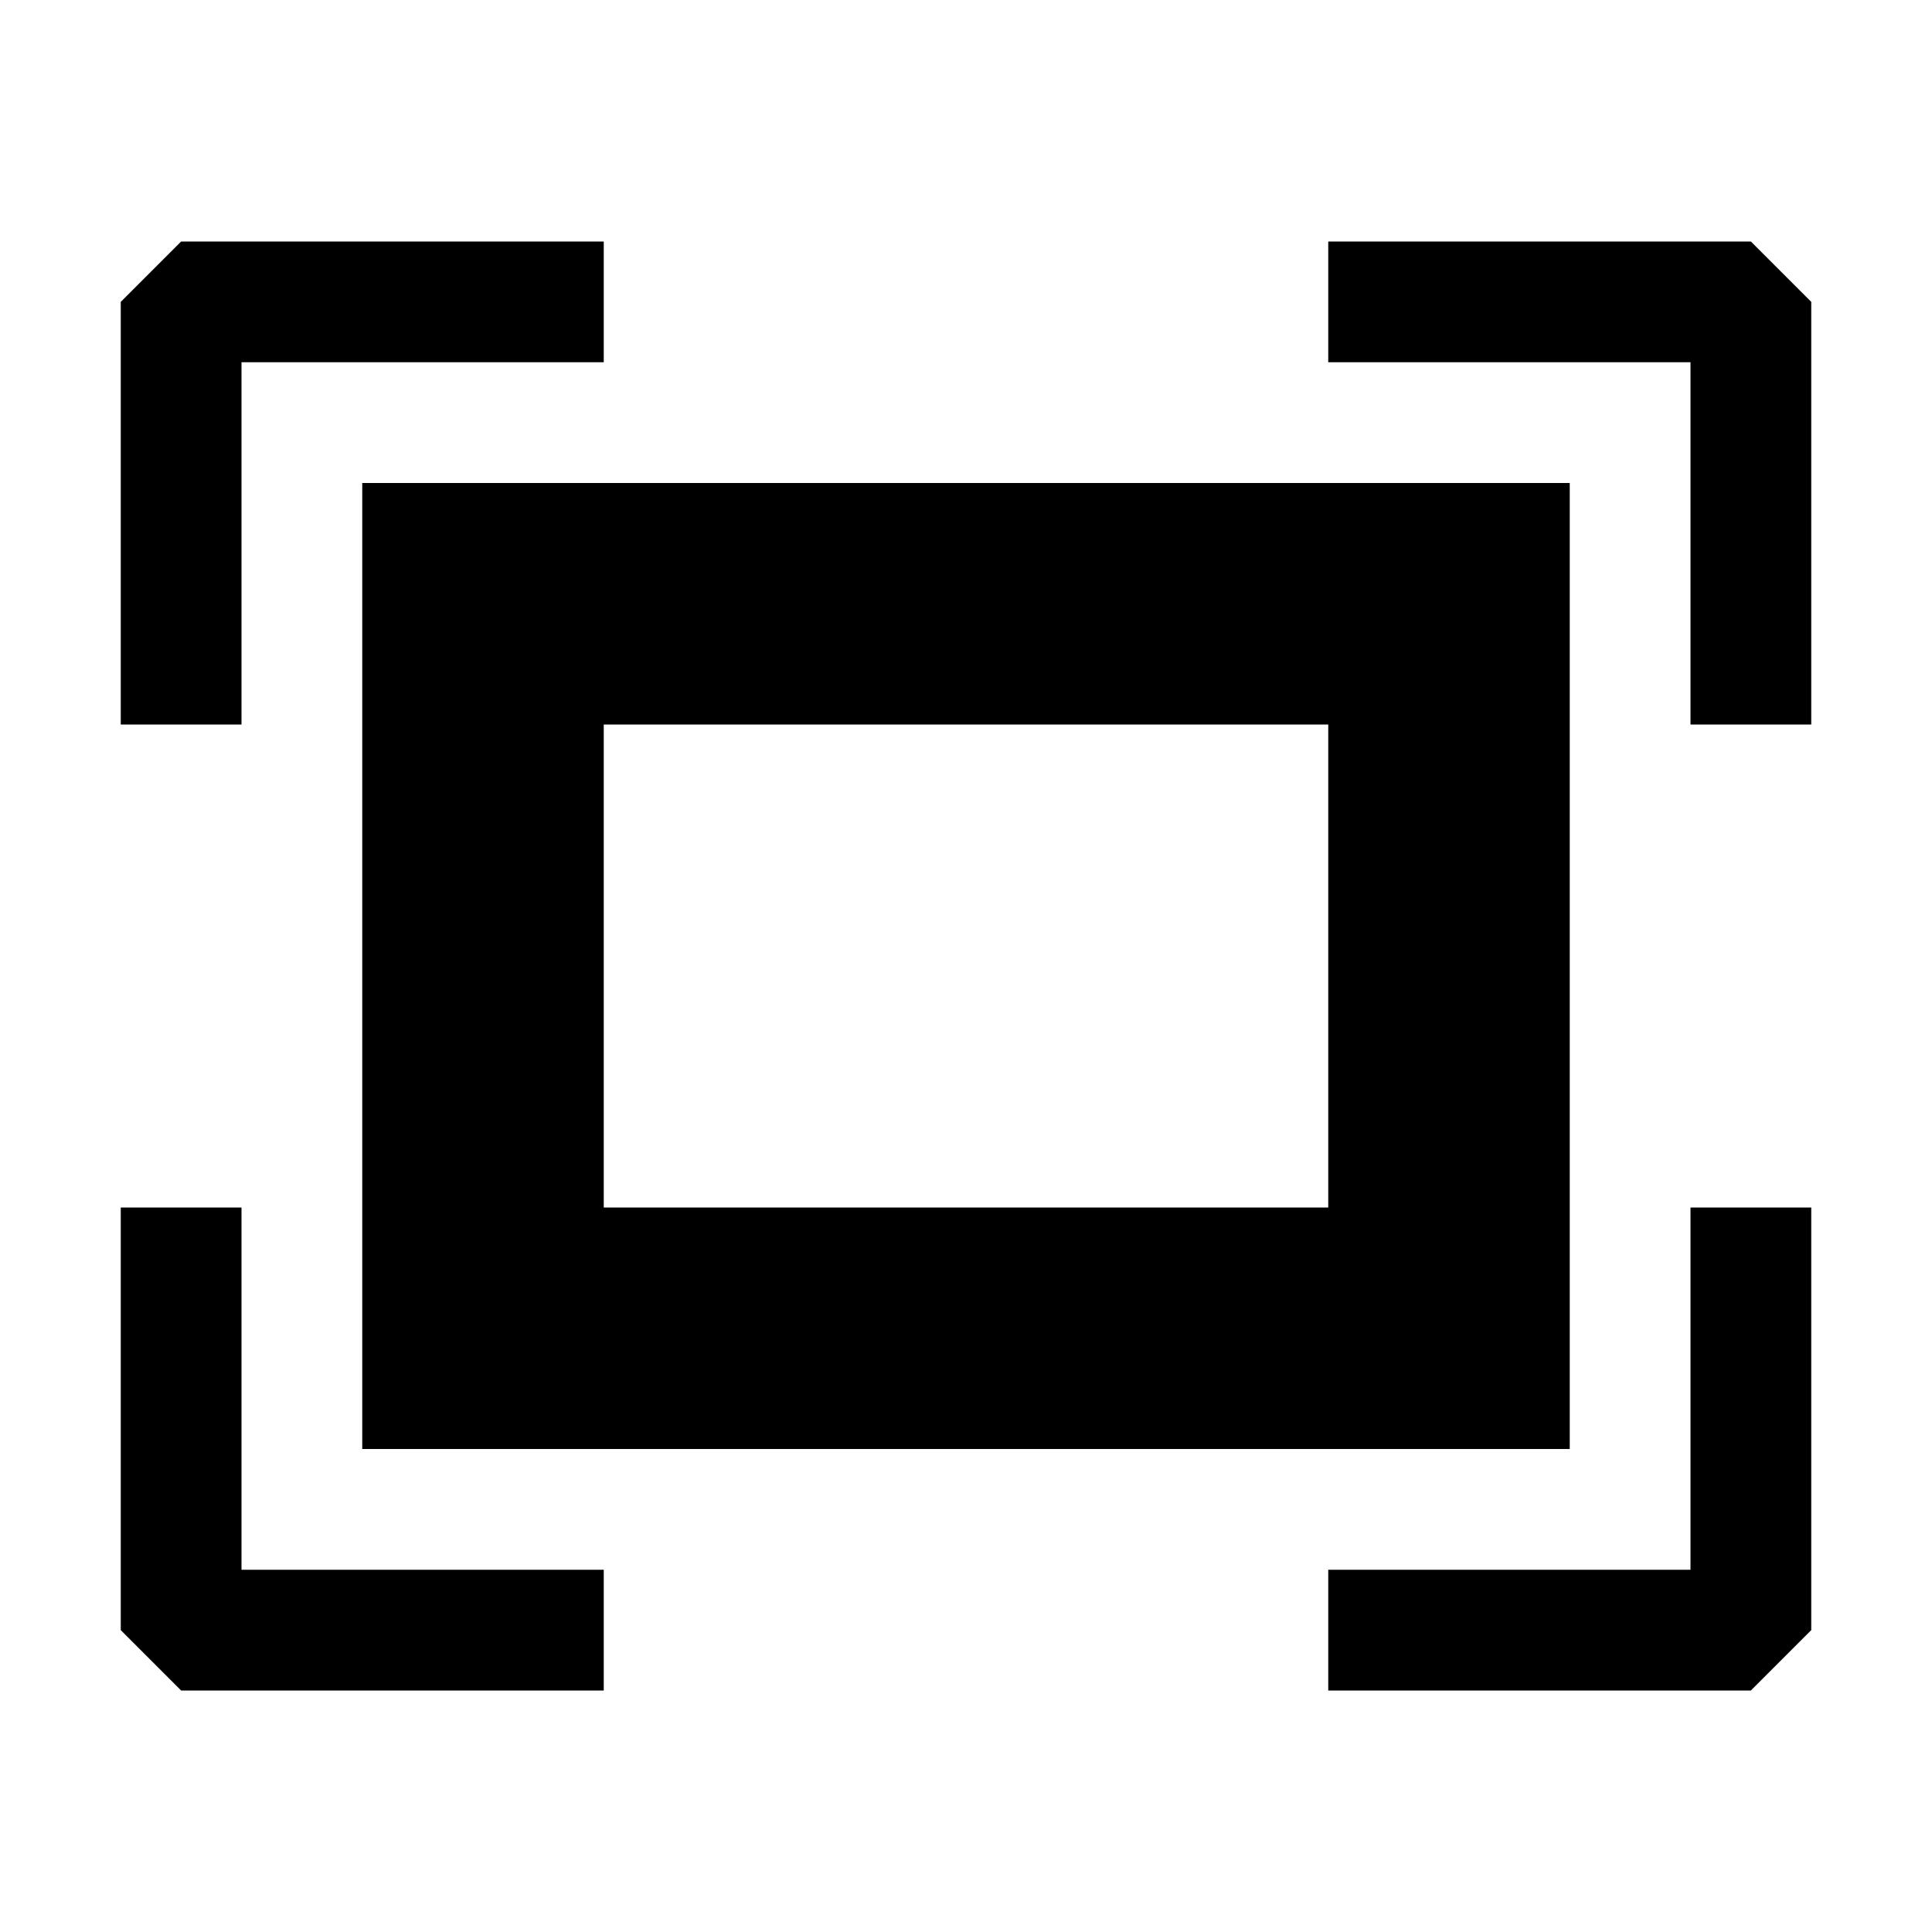
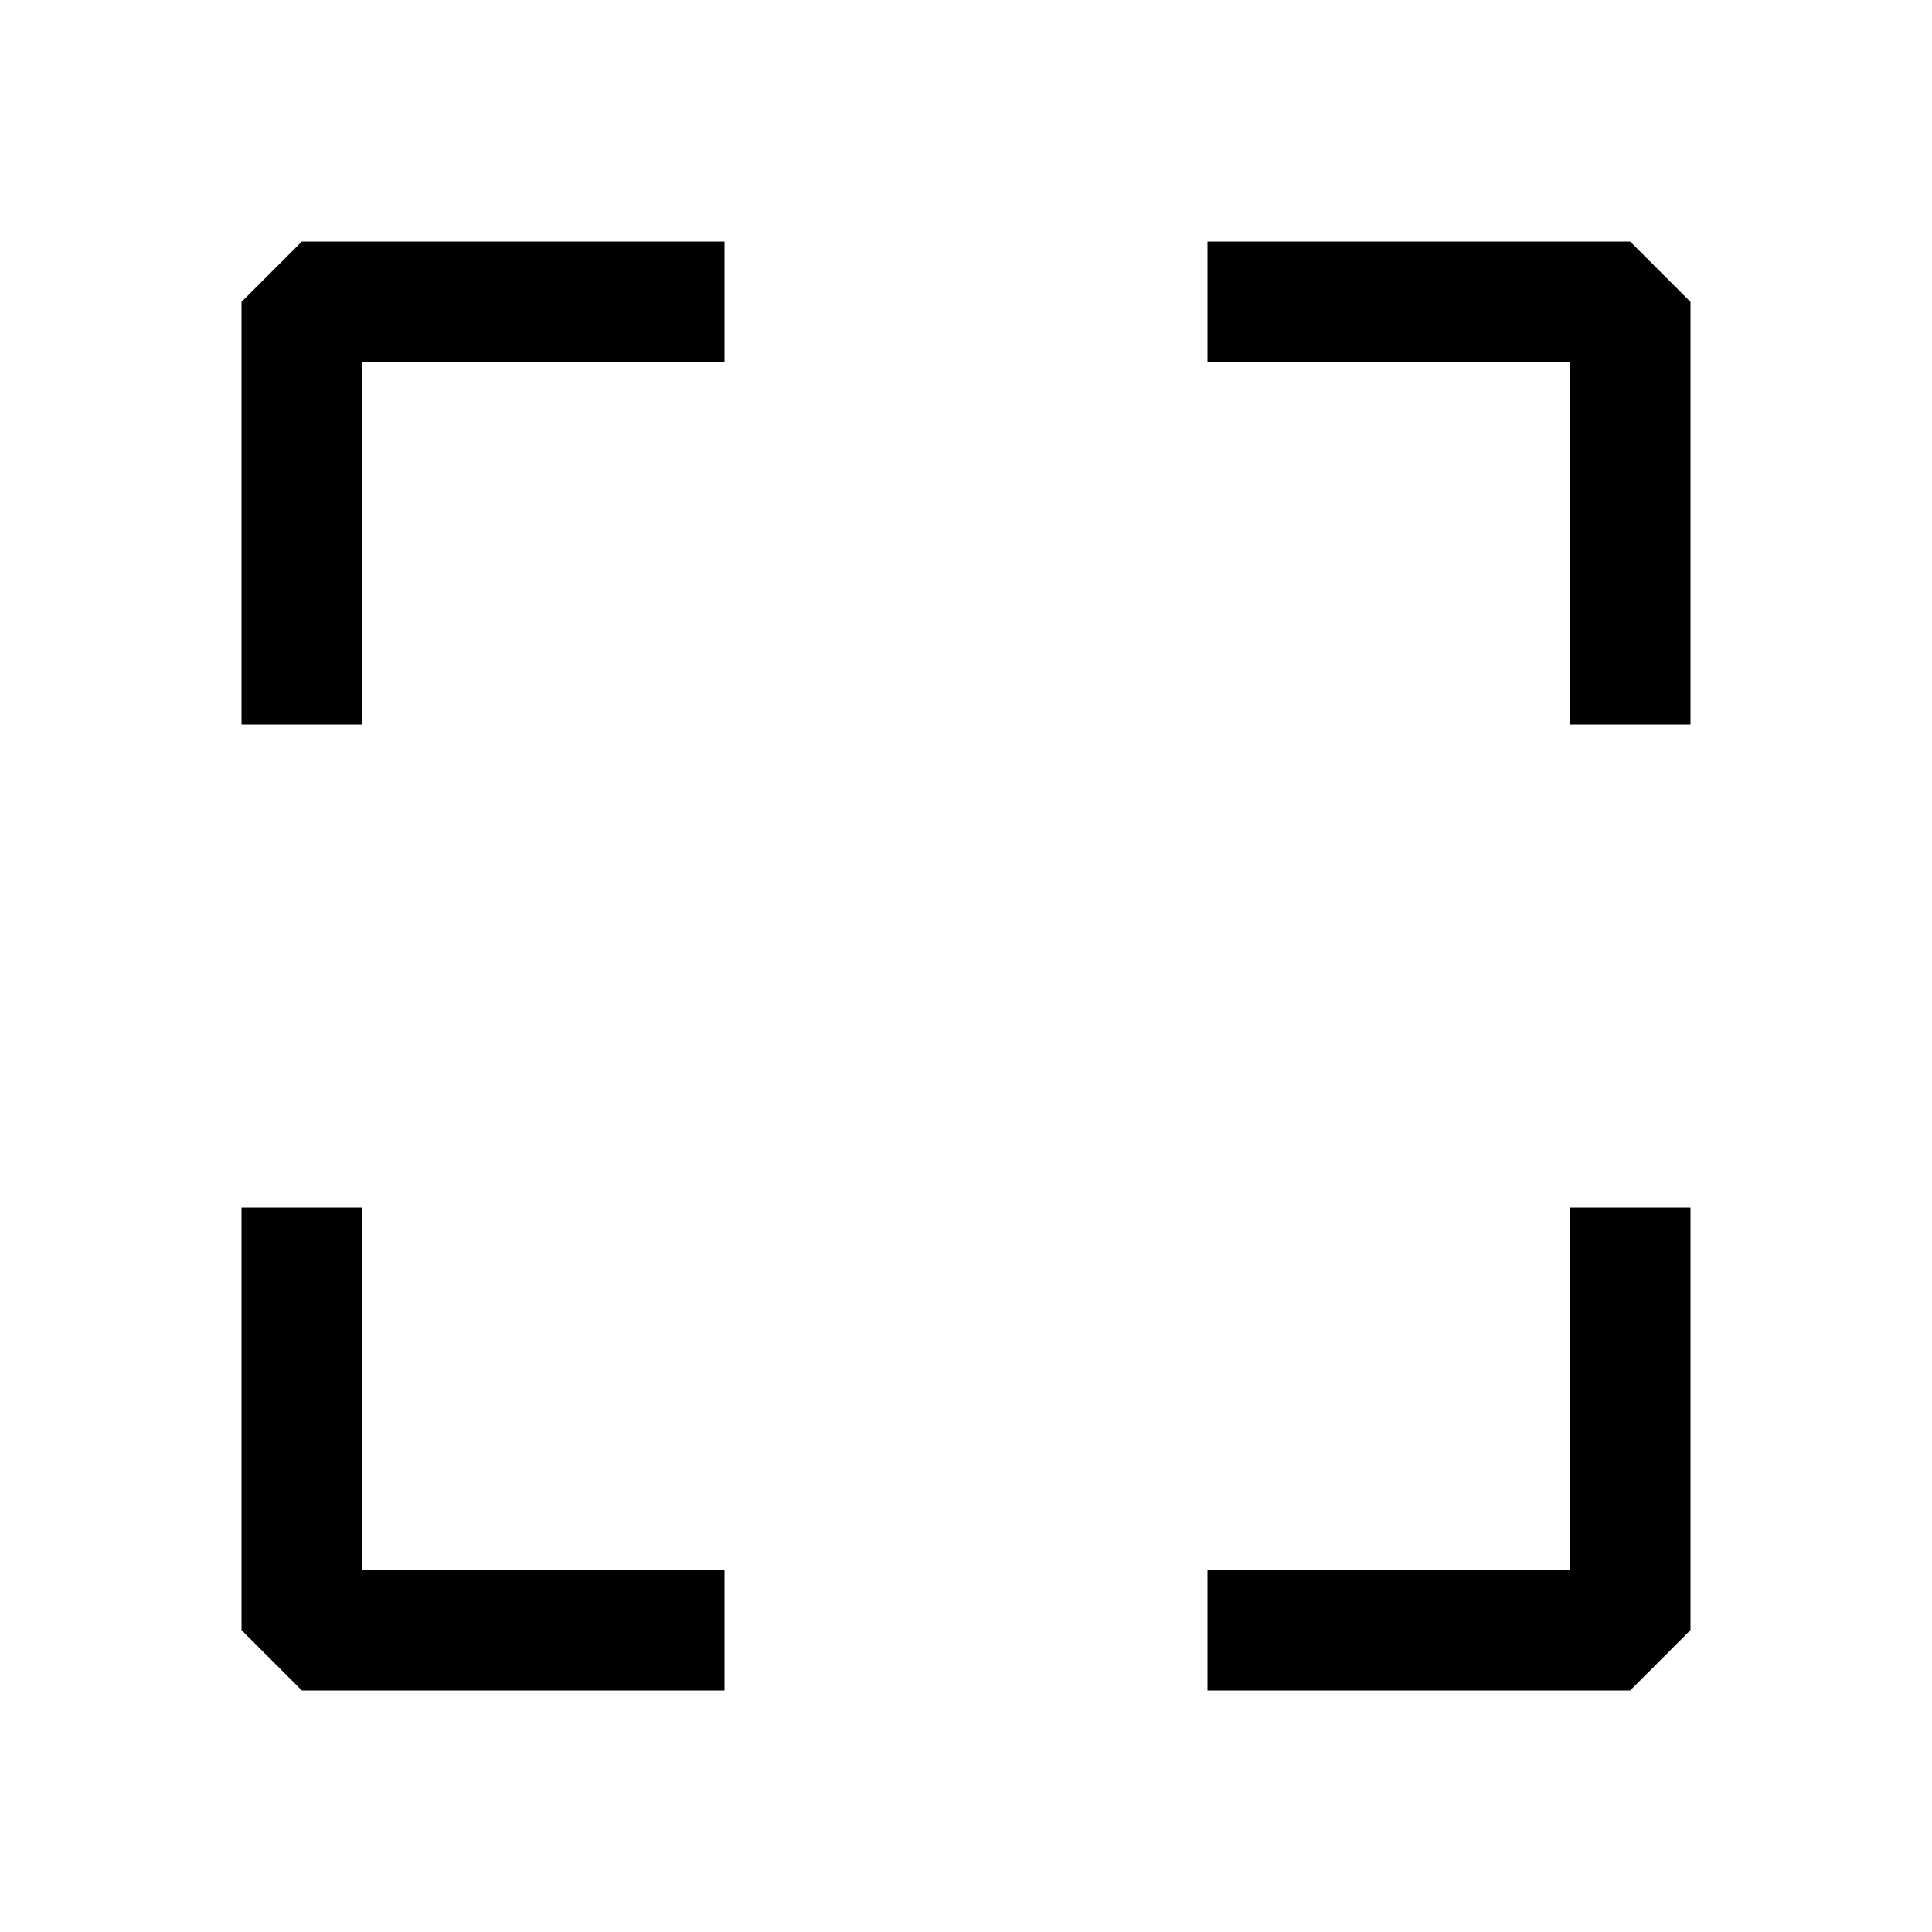
- <svg xmlns="http://www.w3.org/2000/svg" width="16" height="16" viewBox="0 0 16 16" fill="currentColor">
-   <path d="M3 12h10V4H3v8zm2-6h6v4H5V6zM2 6H1V2.5l.5-.5H5v1H2v3zm13-3.5V6h-1V3h-3V2h3.5l.5.5zM14 10h1v3.5l-.5.5H11v-1h3v-3zM2 13h3v1H1.5l-.5-.5V10h1v3z" />
+ <svg xmlns="http://www.w3.org/2000/svg" width="16" height="16" viewBox="0 0 16 16" fill="none">
+   <path d="M2.5 2H6V3H3V6H2V2.5L2.5 2ZM3 10H2V13.5L2.5 14H6V13H3V10ZM13 13H10V14H13.5L14 13.5V10H13V13ZM13.5 2H10V3H13V6H14V2.5L13.5 2Z" fill="black" />
</svg>
